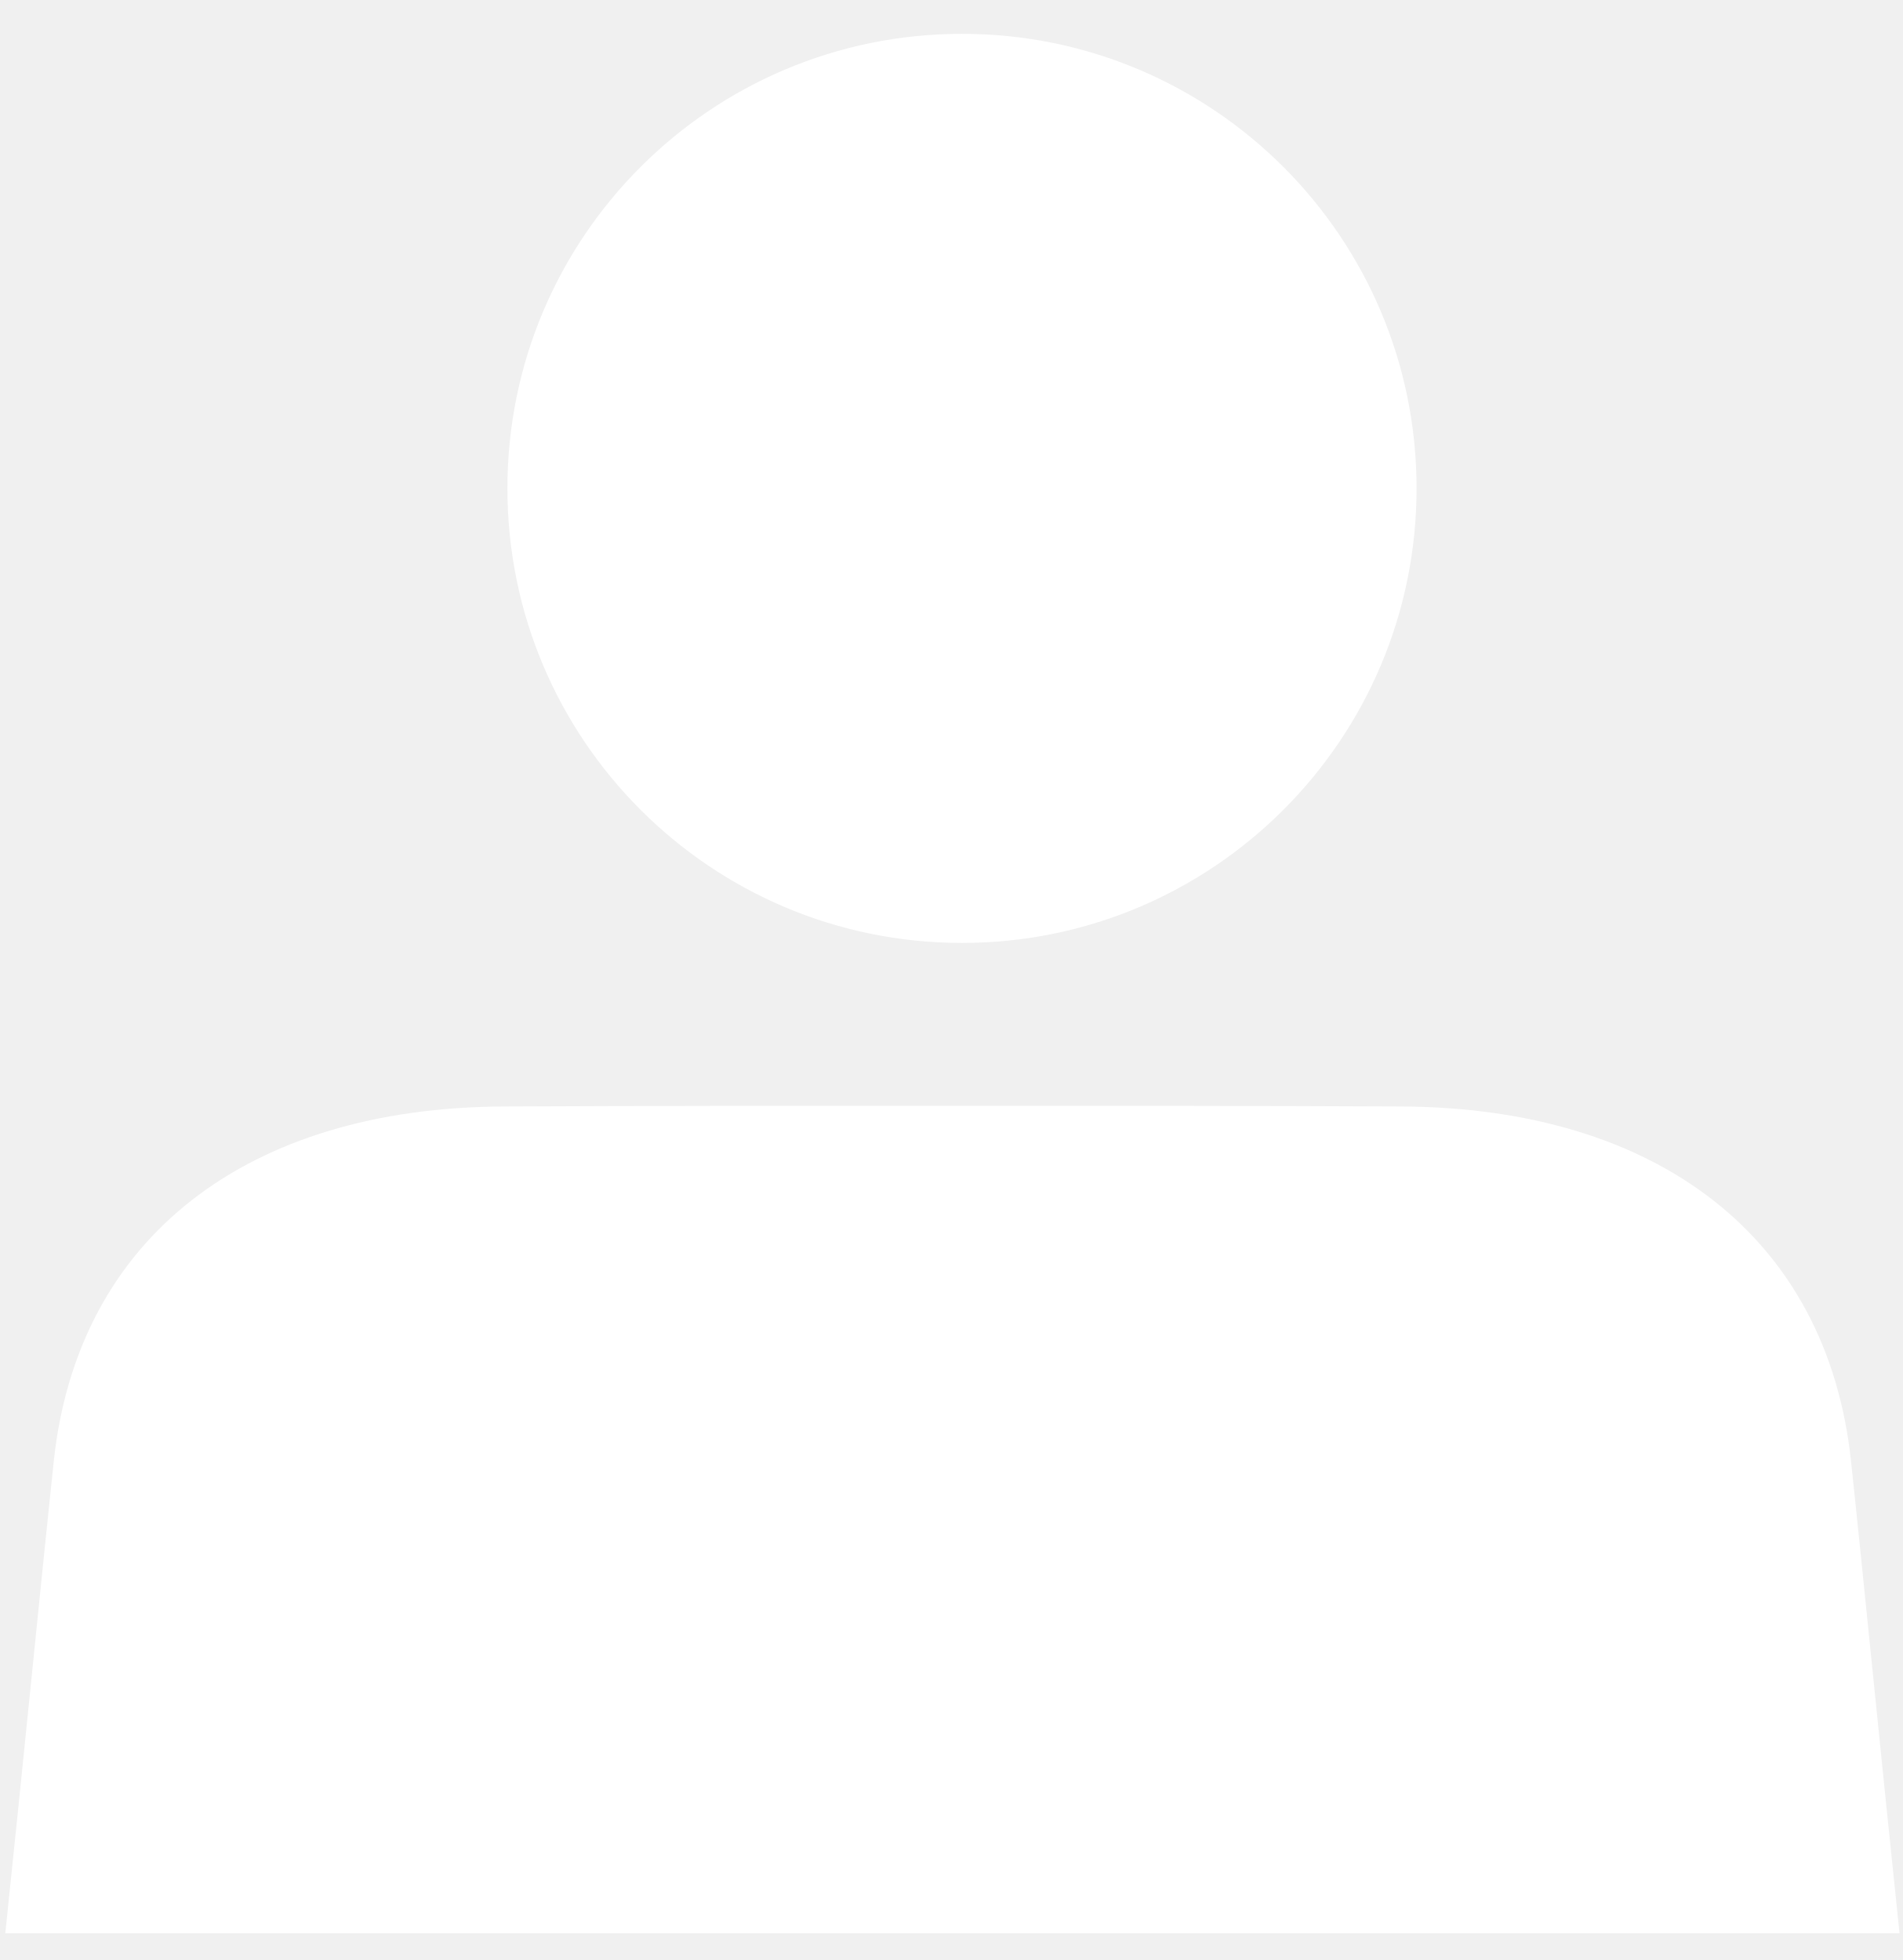
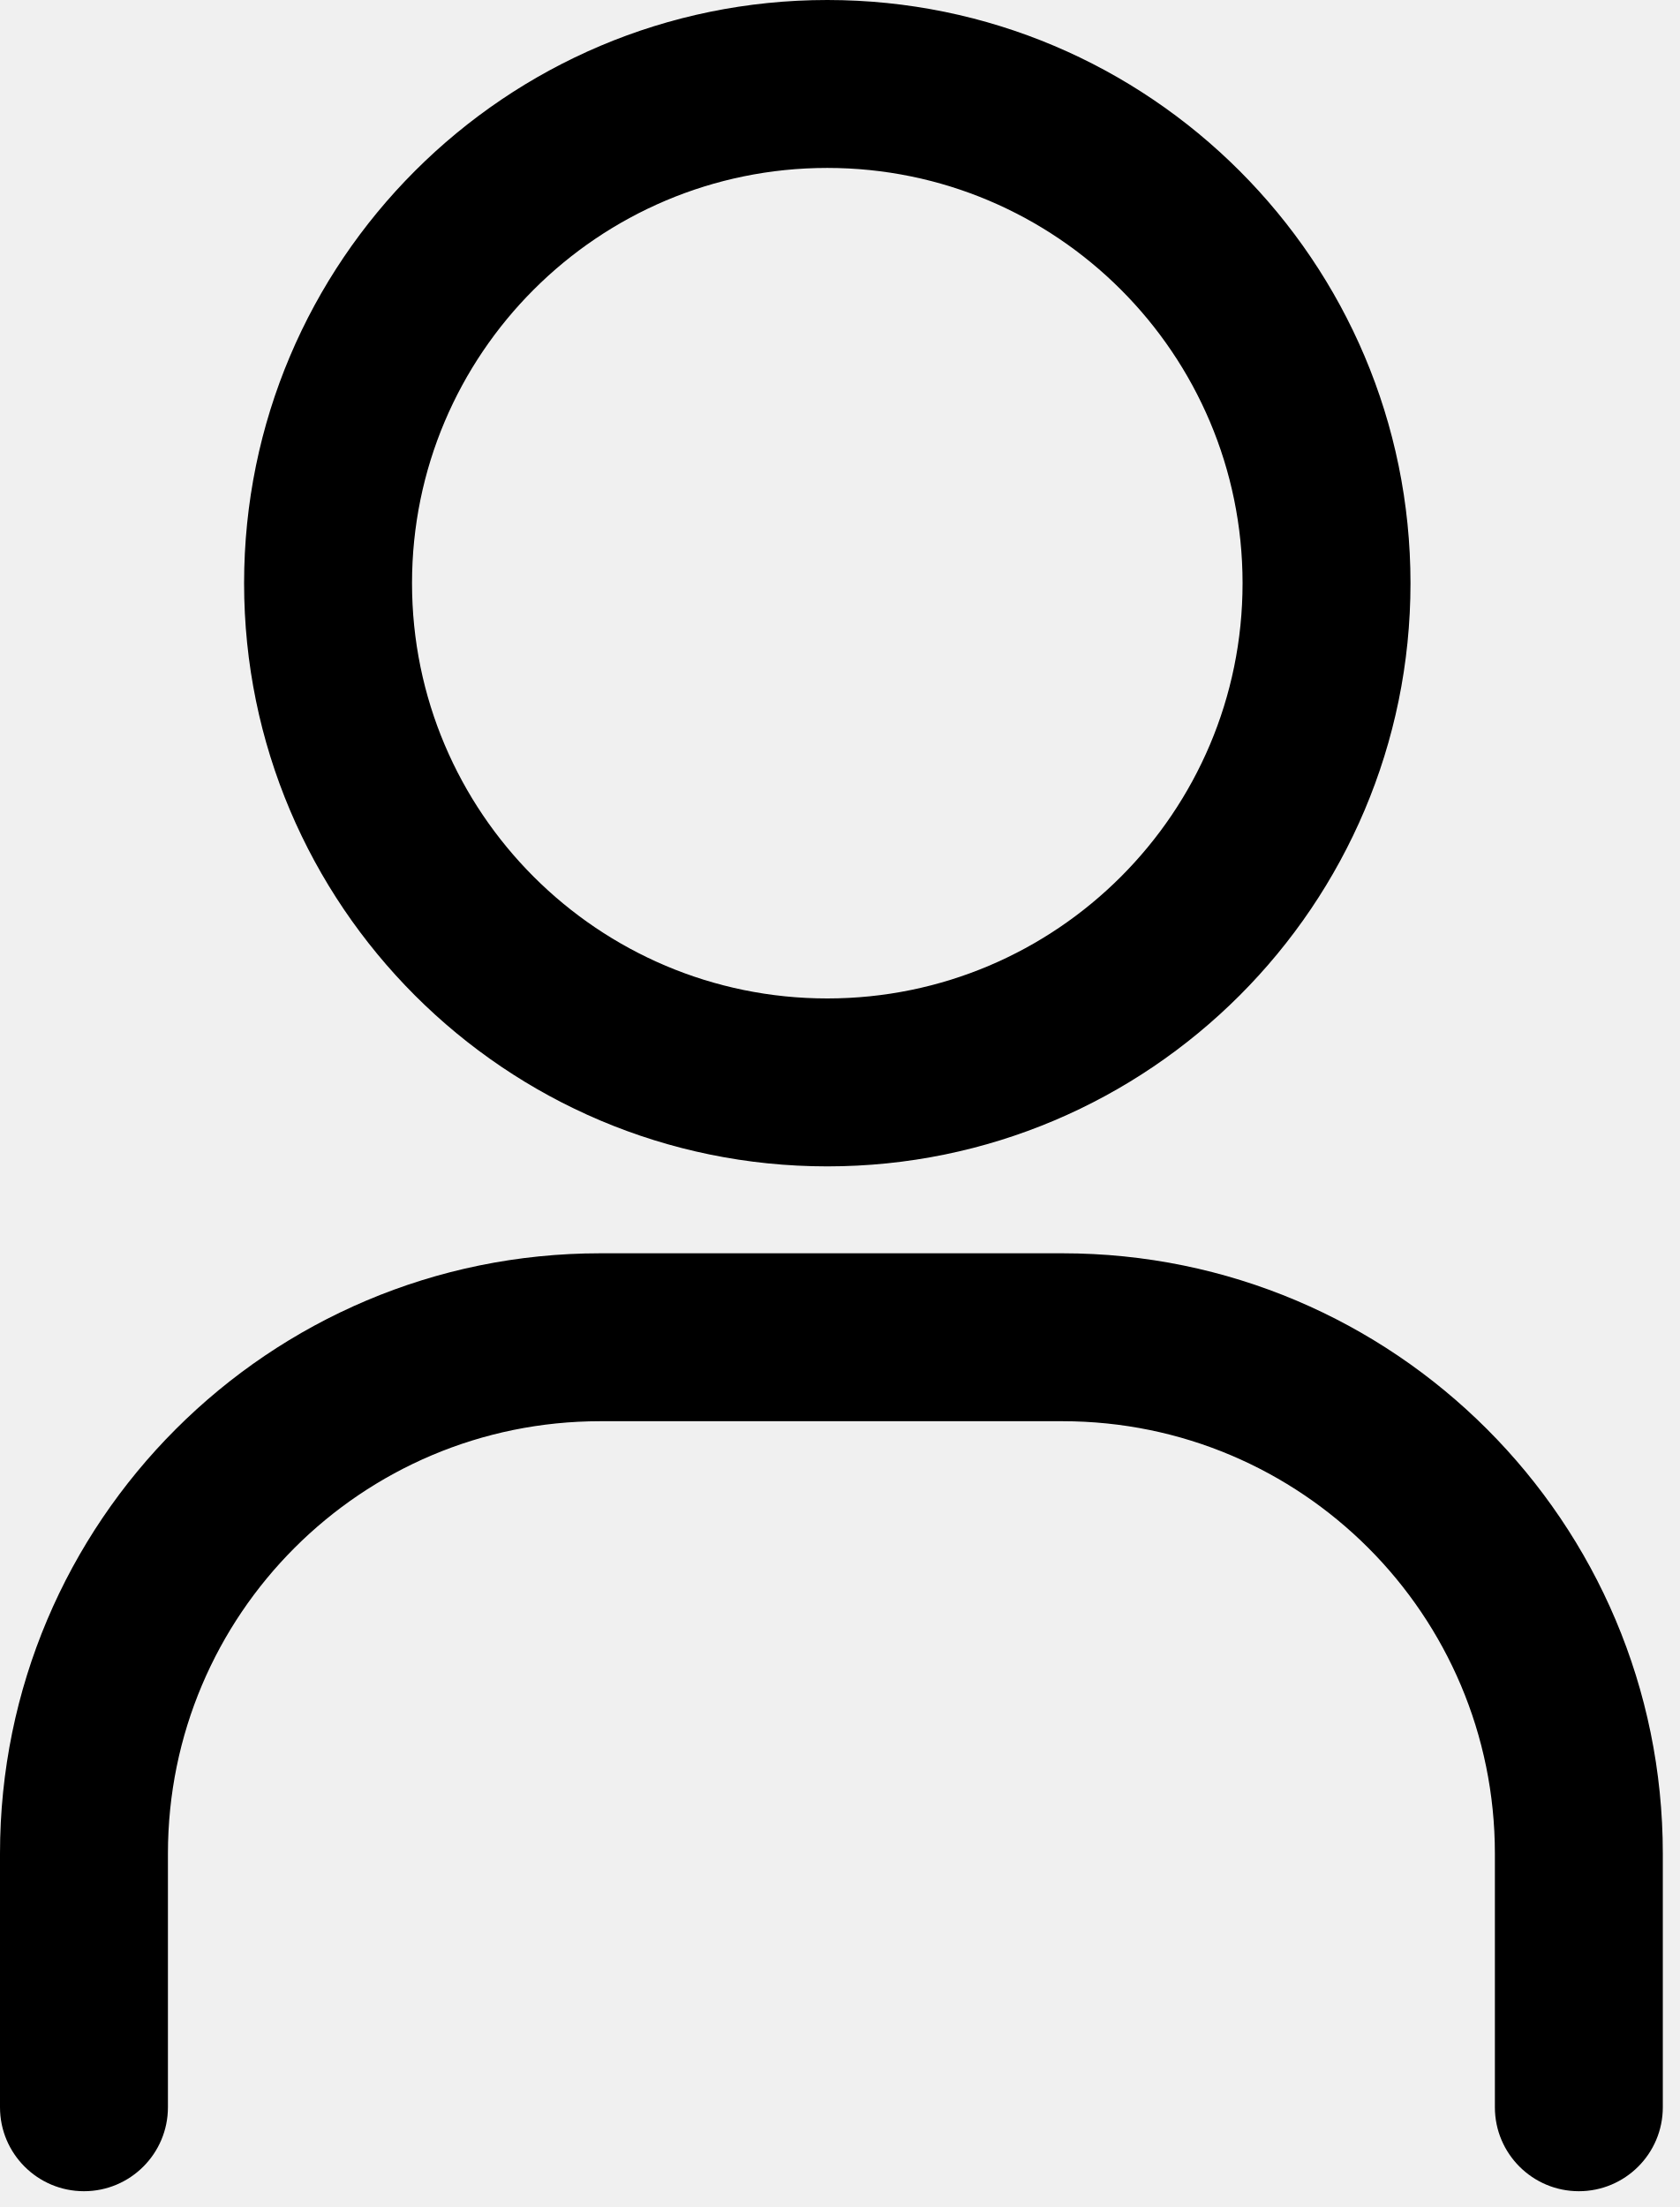
- <svg xmlns="http://www.w3.org/2000/svg" width="100%" height="100%" viewBox="0 0 33 34" version="1.1" xml:space="preserve" style="fill-rule:evenodd;clip-rule:evenodd;stroke-linejoin:round;stroke-miterlimit:2;">
-   <g id="Symbols" style="fill-rule:evenodd;clip-rule:evenodd;stroke-linejoin:round;stroke-miterlimit:2;">
-     <path id="Fill-1" d="M32.947,33.536C32.643,30.646 32.292,27.084 32.105,25.342C31.689,21.454 28.736,19.214 24.299,19.194C21.884,19.183 19.439,19.181 16.993,19.183L16.046,19.183C13.6,19.181 11.154,19.183 8.739,19.194C4.303,19.214 1.35,21.454 0.933,25.342C0.747,27.084 0.396,30.646 0.092,33.536L32.947,33.536ZM24.57,8.472C24.57,12.827 21.04,16.357 16.685,16.357C12.331,16.357 8.801,12.827 8.801,8.472C8.801,4.117 12.331,0.587 16.685,0.587C21.04,0.587 24.57,4.117 24.57,8.472Z" style="fill:white;" />
+ <svg xmlns="http://www.w3.org/2000/svg" width="100%" height="100%" viewBox="0 0 70 92" version="1.1" xml:space="preserve" style="fill-rule:evenodd;clip-rule:evenodd;stroke-linejoin:round;stroke-miterlimit:2;">
+   <g transform="matrix(1,0,0,1,-369.136,-255.37)">
+     <path d="M438.45,343.212L438.45,332.638C438.45,318.817 427.246,307.614 413.425,307.614C407.194,307.614 400.392,307.614 394.16,307.614C380.339,307.614 369.136,318.817 369.136,332.638C369.136,338.474 369.136,343.212 369.136,343.212C369.136,345.144 370.704,346.712 372.636,346.712C374.567,346.712 376.136,345.144 376.136,343.212C376.136,343.212 376.136,338.474 376.136,332.638C376.136,322.683 384.205,314.614 394.16,314.614C394.16,314.614 413.425,314.614 413.425,314.614C423.38,314.614 431.45,322.683 431.45,332.638L431.45,343.212C431.45,345.144 433.018,346.712 434.95,346.712C436.881,346.712 438.45,345.144 438.45,343.212ZM403.621,255.37C390.204,255.37 379.311,266.263 379.311,279.681C379.311,293.098 390.204,303.991 403.621,303.991C417.039,303.991 427.932,293.098 427.932,279.681C427.932,266.263 417.039,255.37 403.621,255.37ZM403.621,262.37C413.175,262.37 420.932,270.127 420.932,279.681C420.932,289.234 413.175,296.991 403.621,296.991C394.068,296.991 386.311,289.234 386.311,279.681C386.311,270.127 394.068,262.37 403.621,262.37Z" />
  </g>
</svg>
